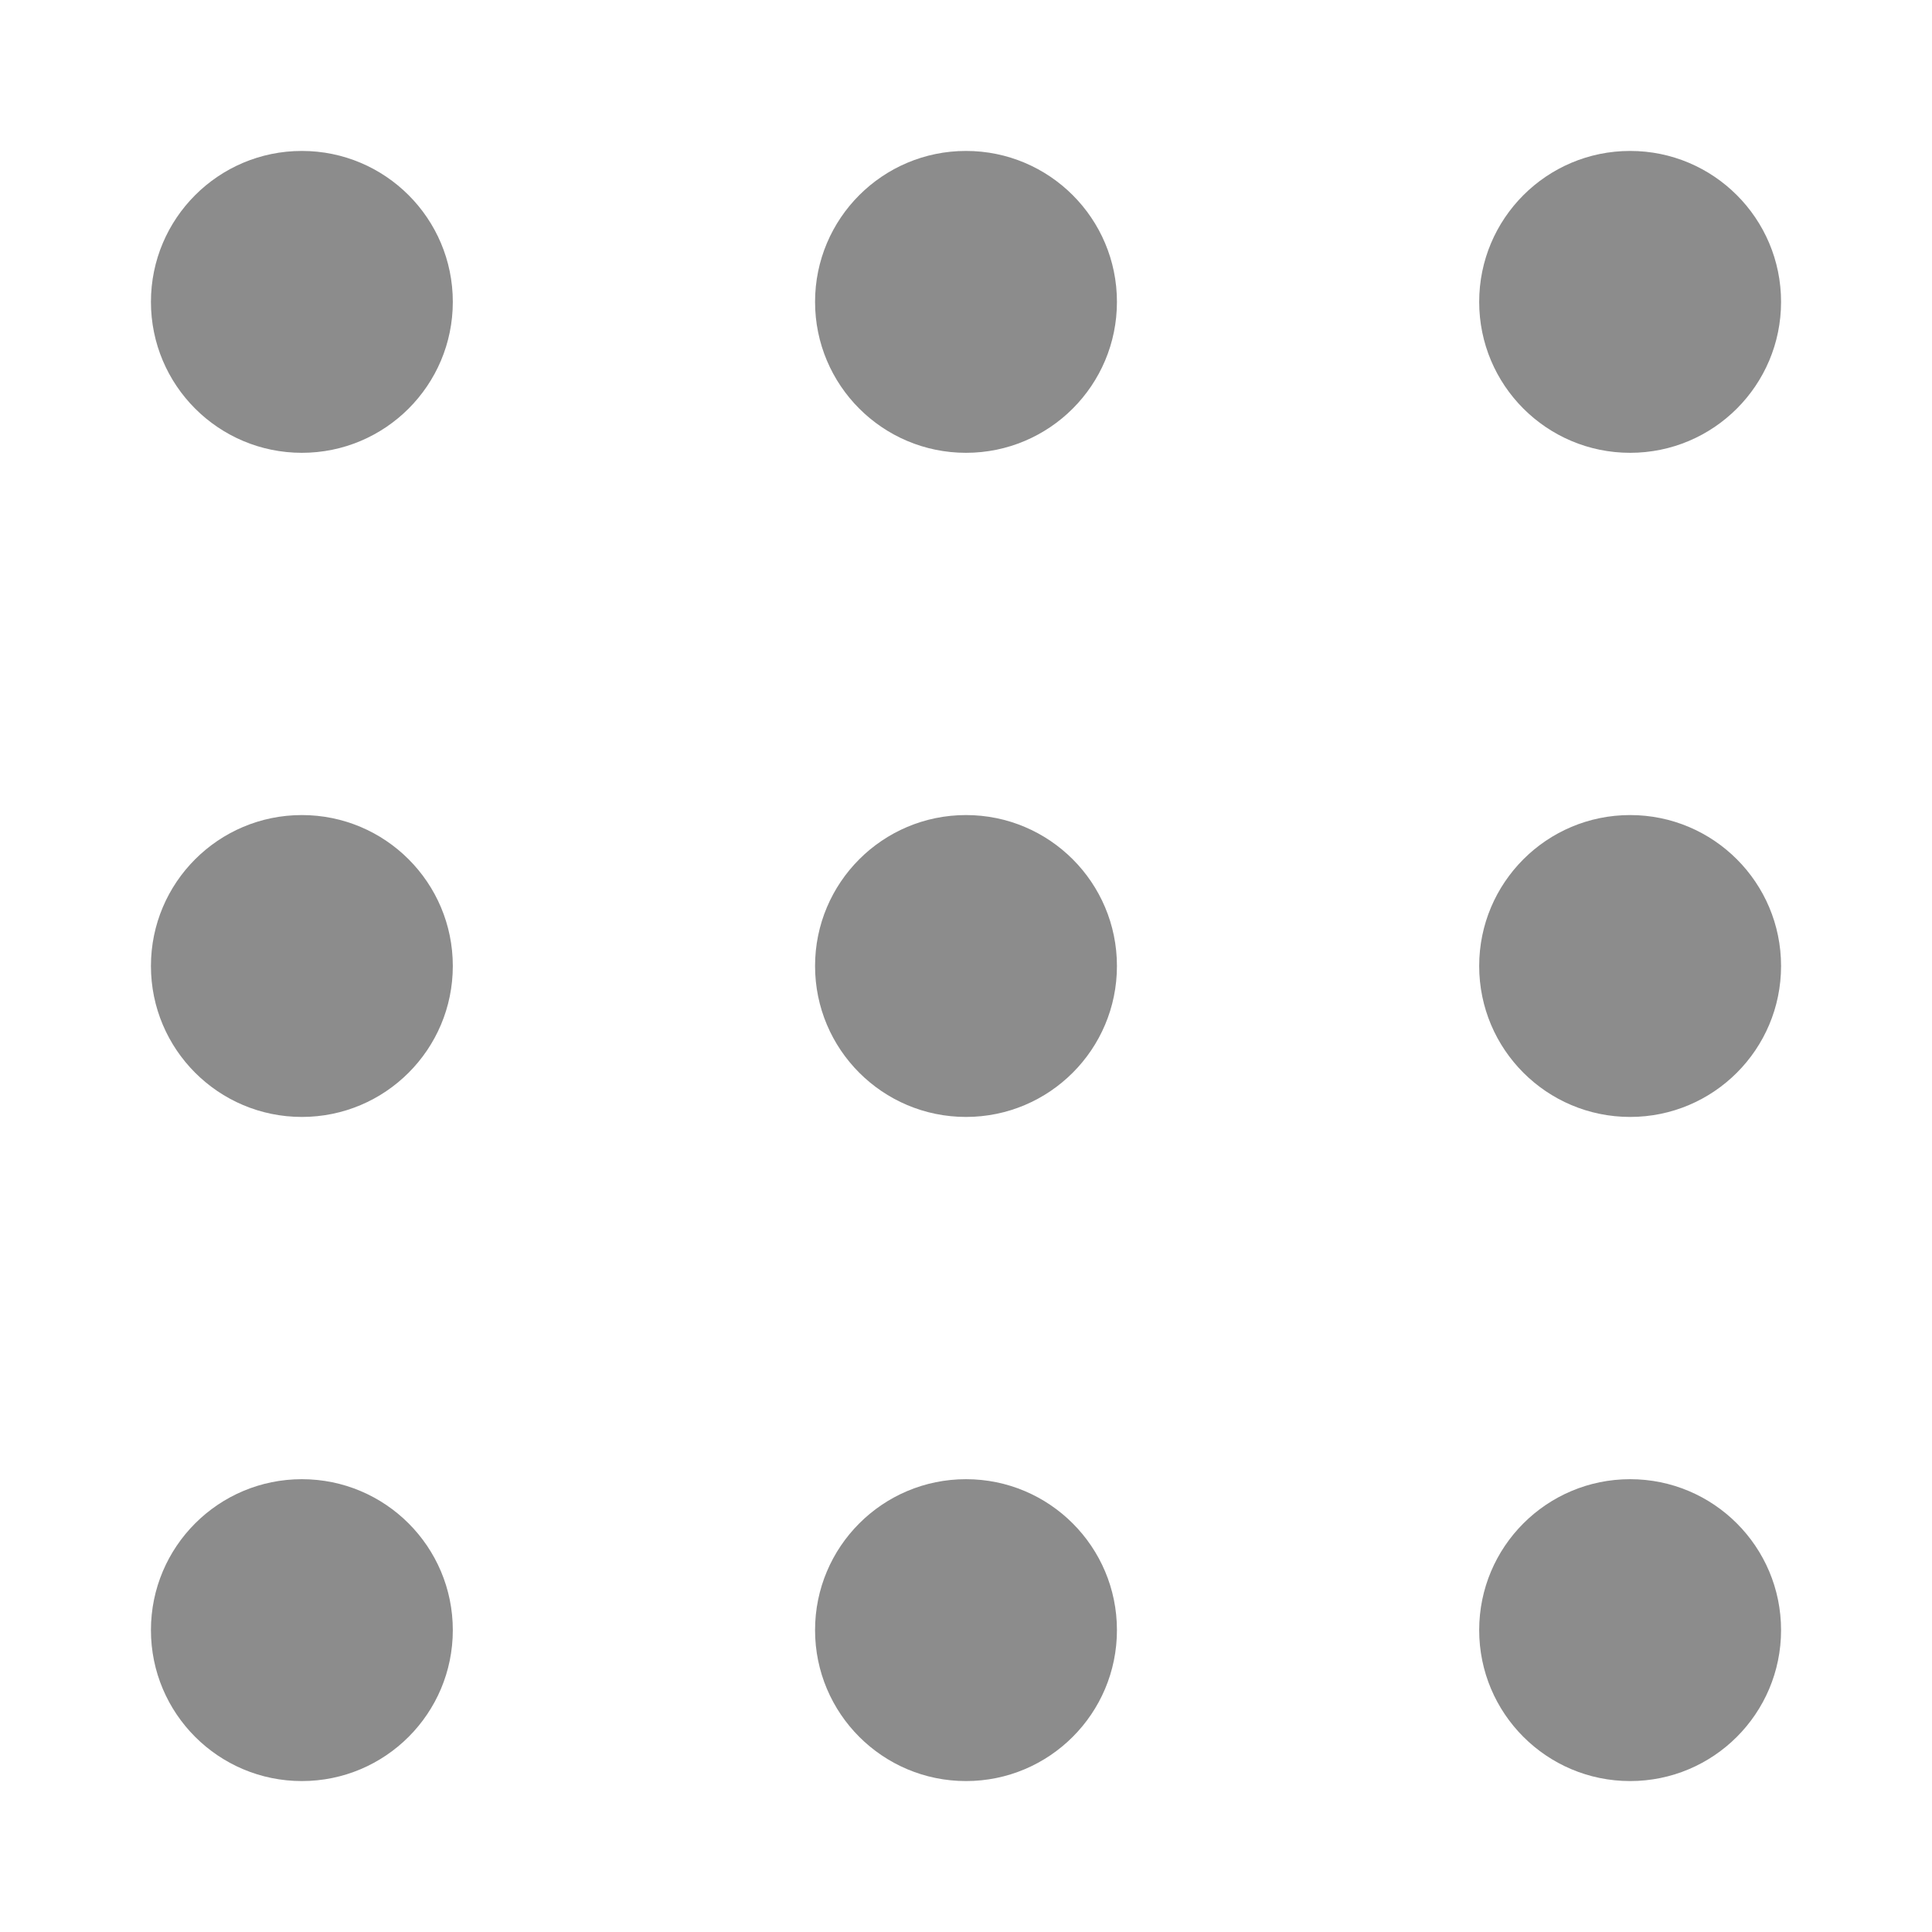
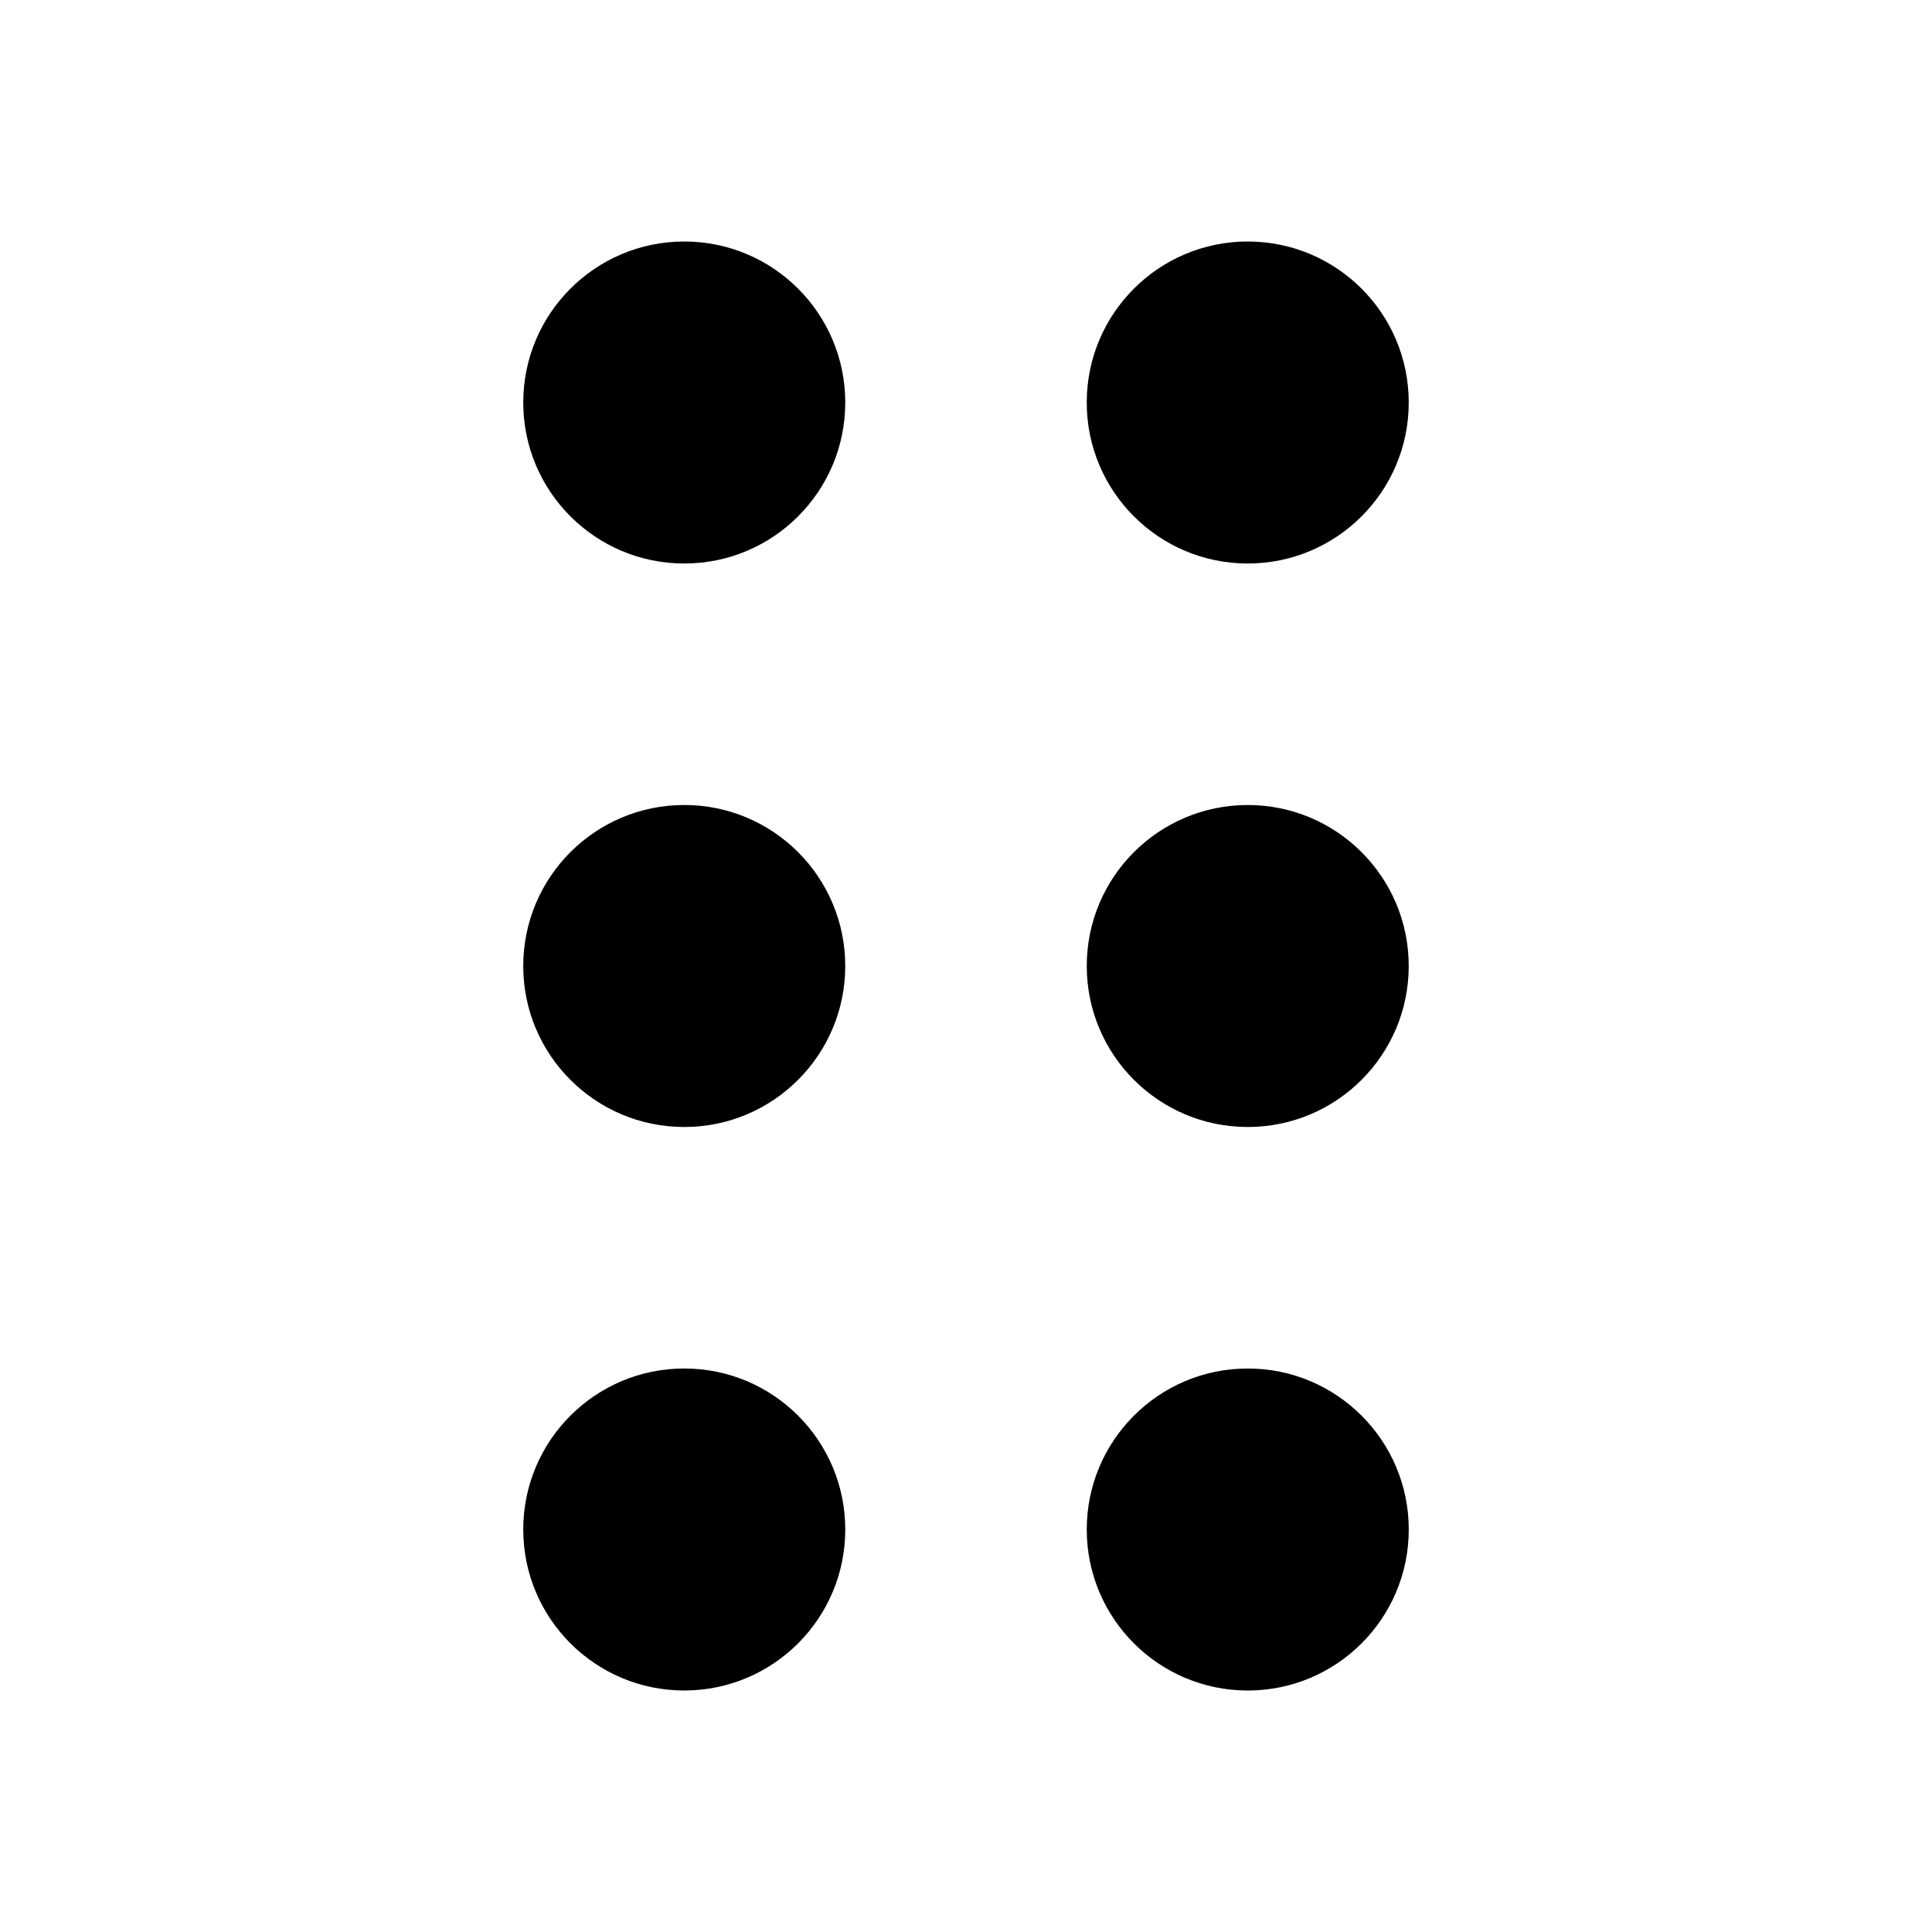
<svg xmlns="http://www.w3.org/2000/svg" viewBox="0 0 64 64">
-   <defs>
-     <style>.cls-1{fill:none;}.cls-2{fill:#8c8c8c;}</style>
-   </defs>
-   <g id="Square">
-     <rect class="cls-1" width="64" height="64" />
-   </g>
-   <g id="Icon">
-     <circle class="cls-2" cx="10" cy="10" r="5" />
-     <circle class="cls-2" cx="32" cy="10" r="5" />
-     <circle class="cls-2" cx="54" cy="10" r="5" />
-     <circle class="cls-2" cx="10" cy="32" r="5" />
-     <circle class="cls-2" cx="32" cy="32" r="5" />
-     <circle class="cls-2" cx="54" cy="32" r="5" />
-     <circle class="cls-2" cx="10" cy="54" r="5" />
-     <circle class="cls-2" cx="32" cy="54" r="5" />
-     <circle class="cls-2" cx="54" cy="54" r="5" />
-   </g>
+   <g id="Square"> </g>
+   <path fill-rule="evenodd" d="M22.667 18.667a5.333 5.333 0 1 0 0-10.667 5.333 5.333 0 0 0 0 10.667Zm0 37.333a5.333 5.333 0 1 0 0-10.667 5.333 5.333 0 0 0 0 10.667ZM28 32a5.333 5.333 0 1 1-10.667 0A5.333 5.333 0 0 1 28 32Zm13.333-13.333a5.333 5.333 0 1 0 0-10.667 5.333 5.333 0 0 0 0 10.667Zm5.334 32a5.333 5.333 0 1 1-10.667 0 5.333 5.333 0 0 1 10.667 0Zm-5.334-13.334a5.333 5.333 0 1 0 0-10.666 5.333 5.333 0 0 0 0 10.666Z" />
</svg>
